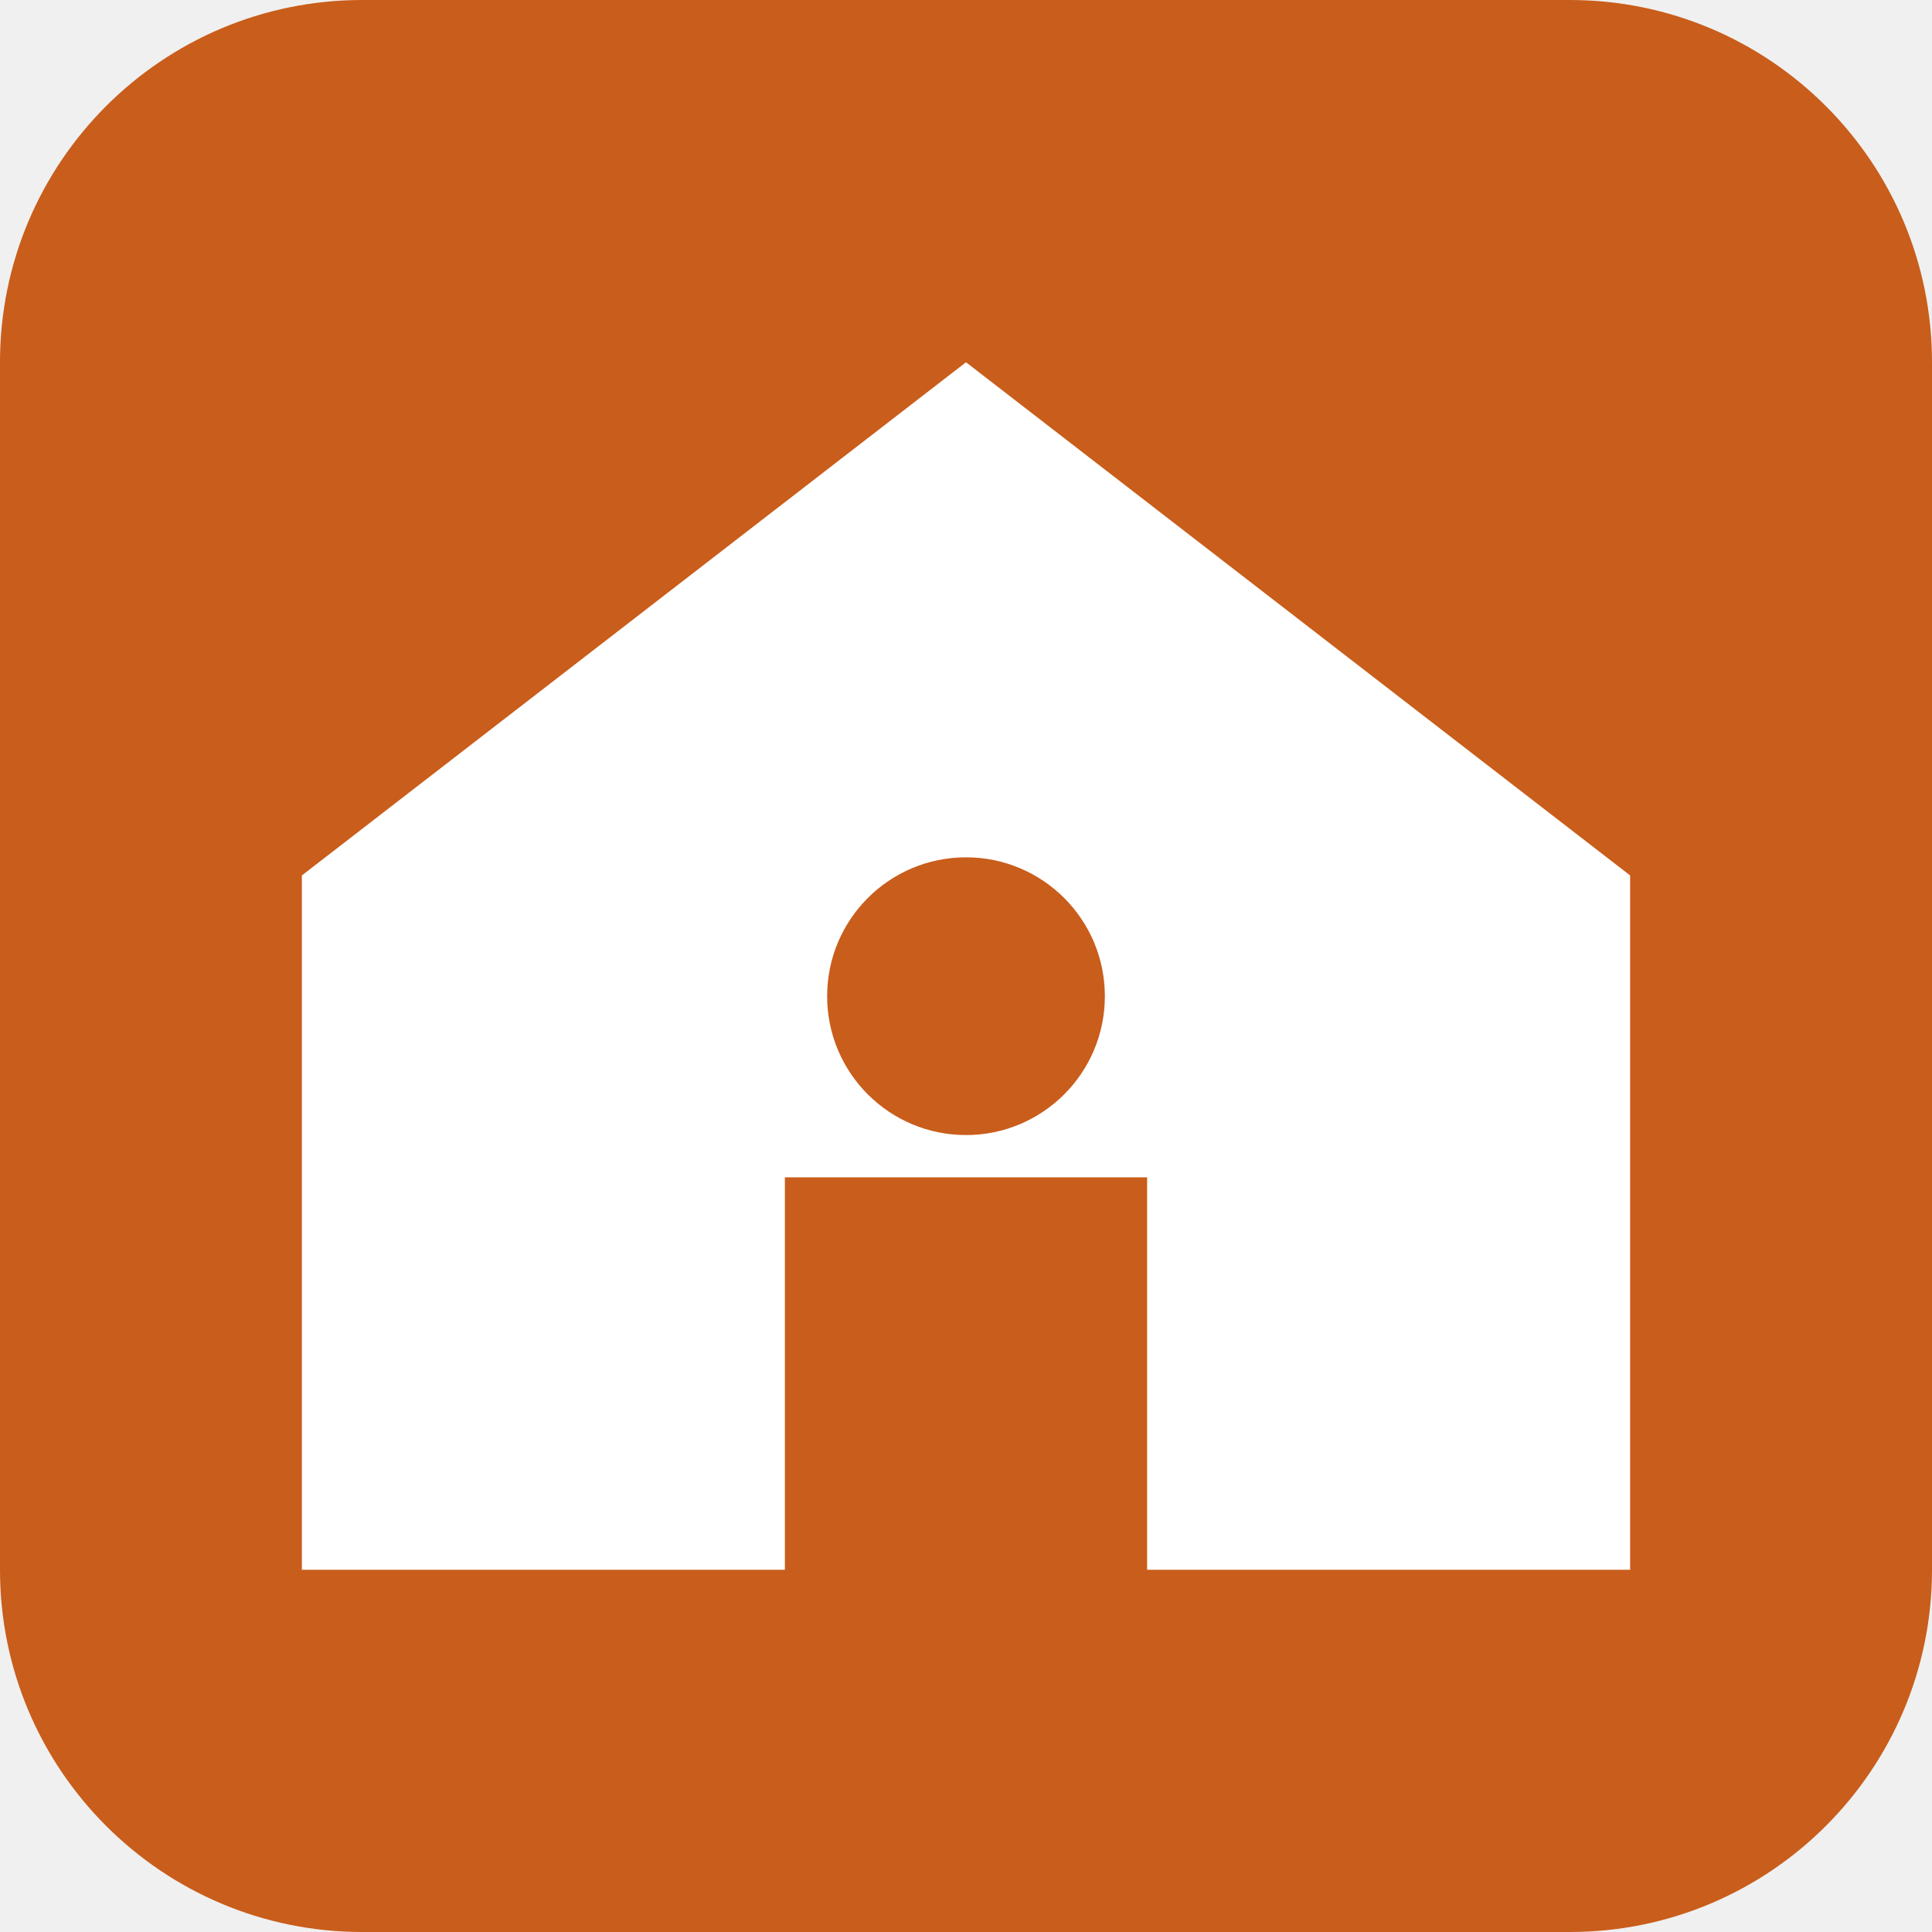
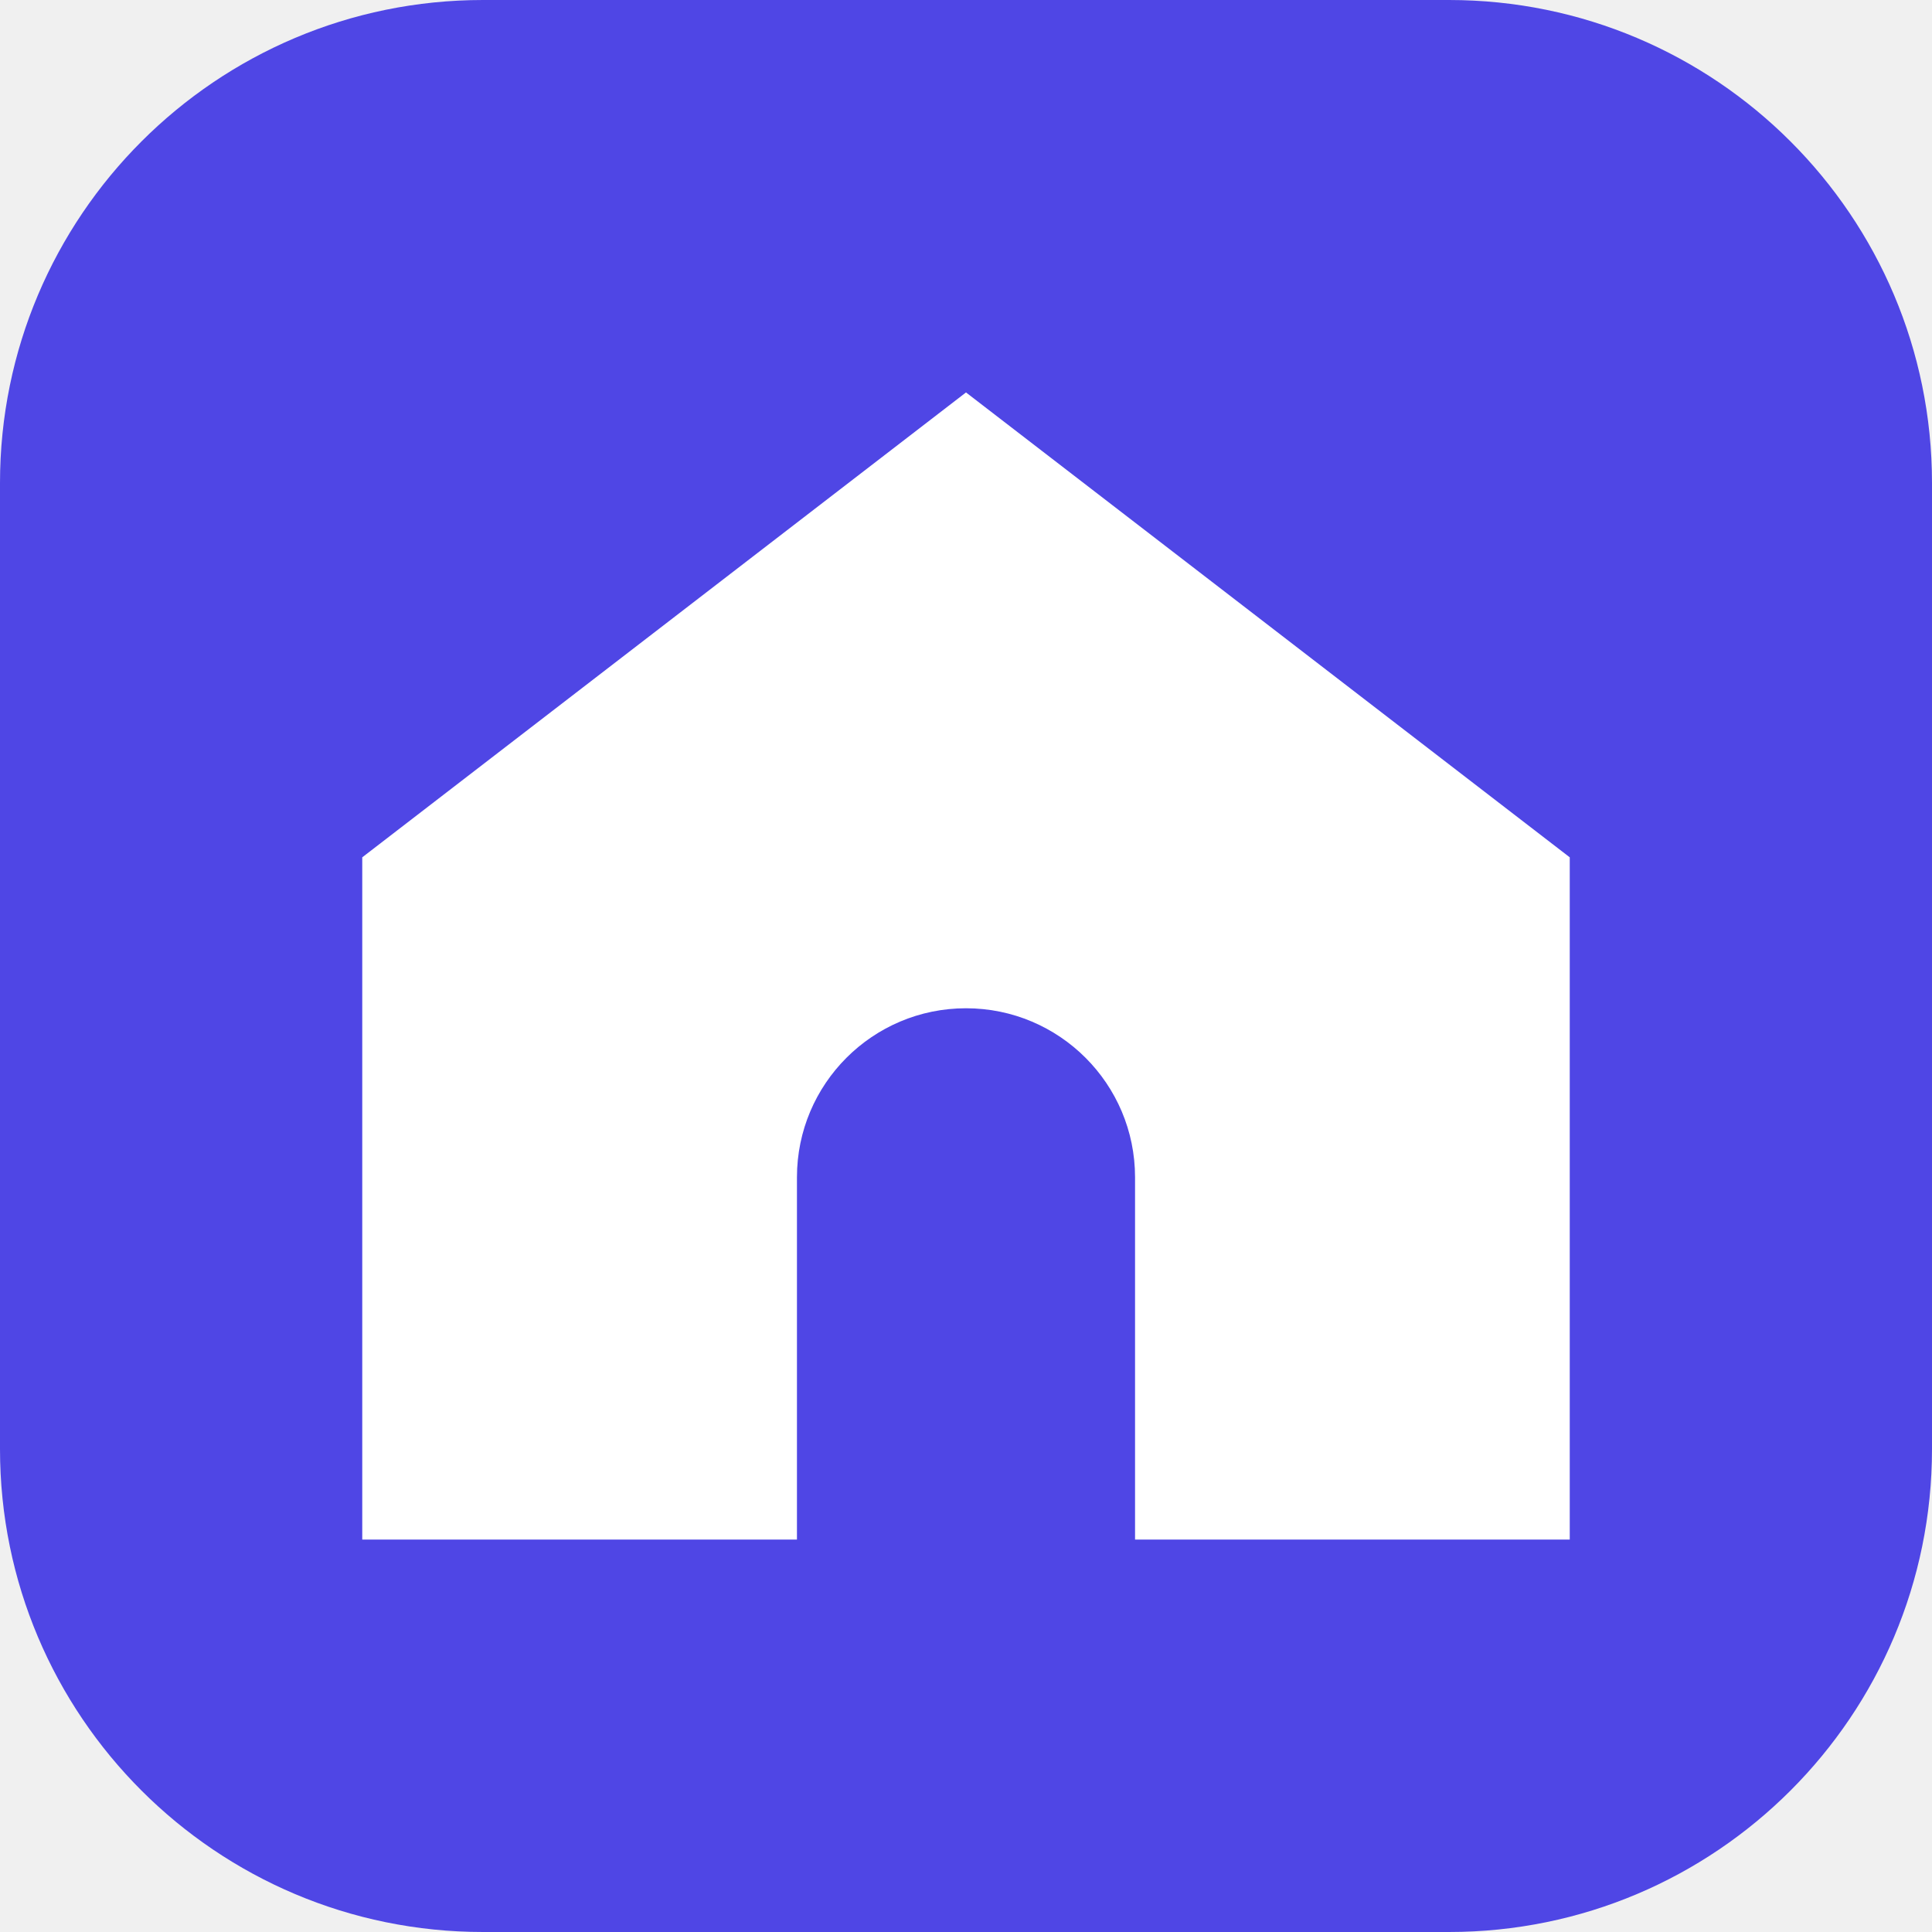
<svg xmlns="http://www.w3.org/2000/svg" viewBox="0 0 32 32" width="32" height="32">
-   <rect width="32" height="32" rx="6" fill="#c95d1b" />
-   <path d="M16 6L5 14.5V26h8v-6.5h6V26h8V14.5L16 6z" fill="#fff" />
-   <circle cx="16" cy="16.5" r="2.3" fill="#c95d1b" />
+   <rect width="32" height="32" rx="8" fill="#4f46e5" />
+   <path d="M16 6.5 6 14.2V25.5h7.2v-6a2.8 2.8 0 0 1 5.6 0v6H26V14.2z" fill="#fff" />
</svg>
